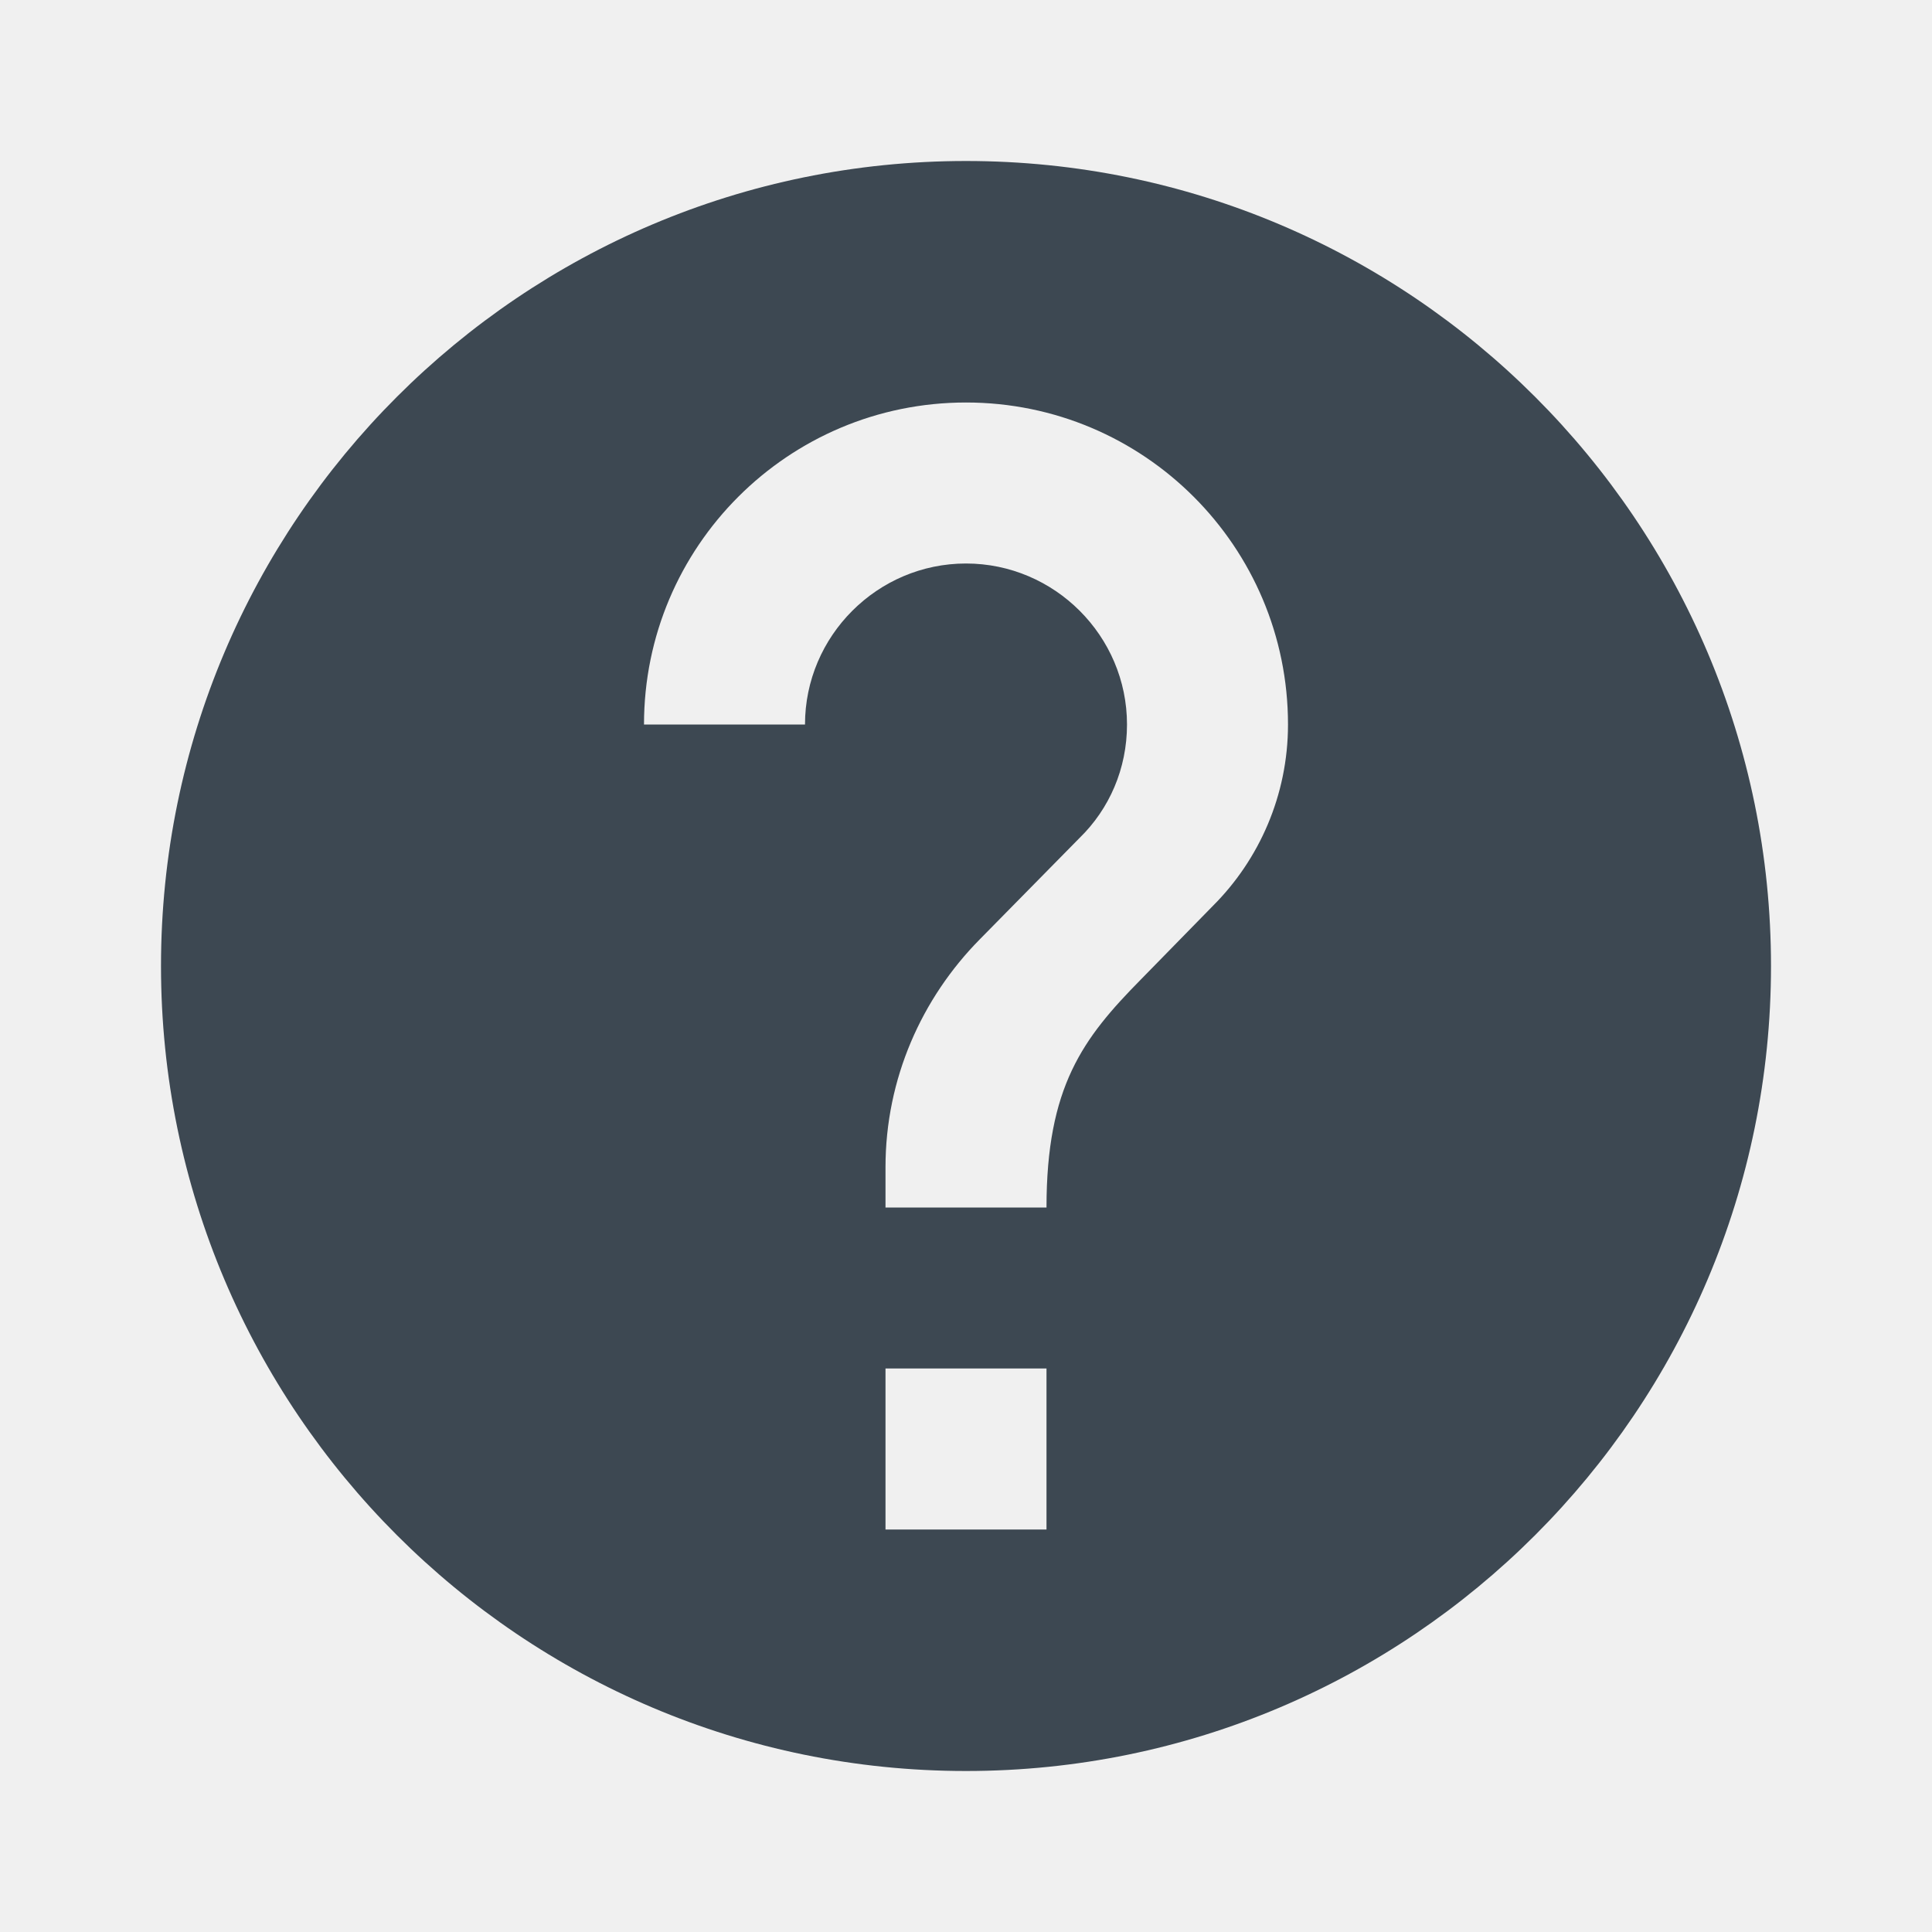
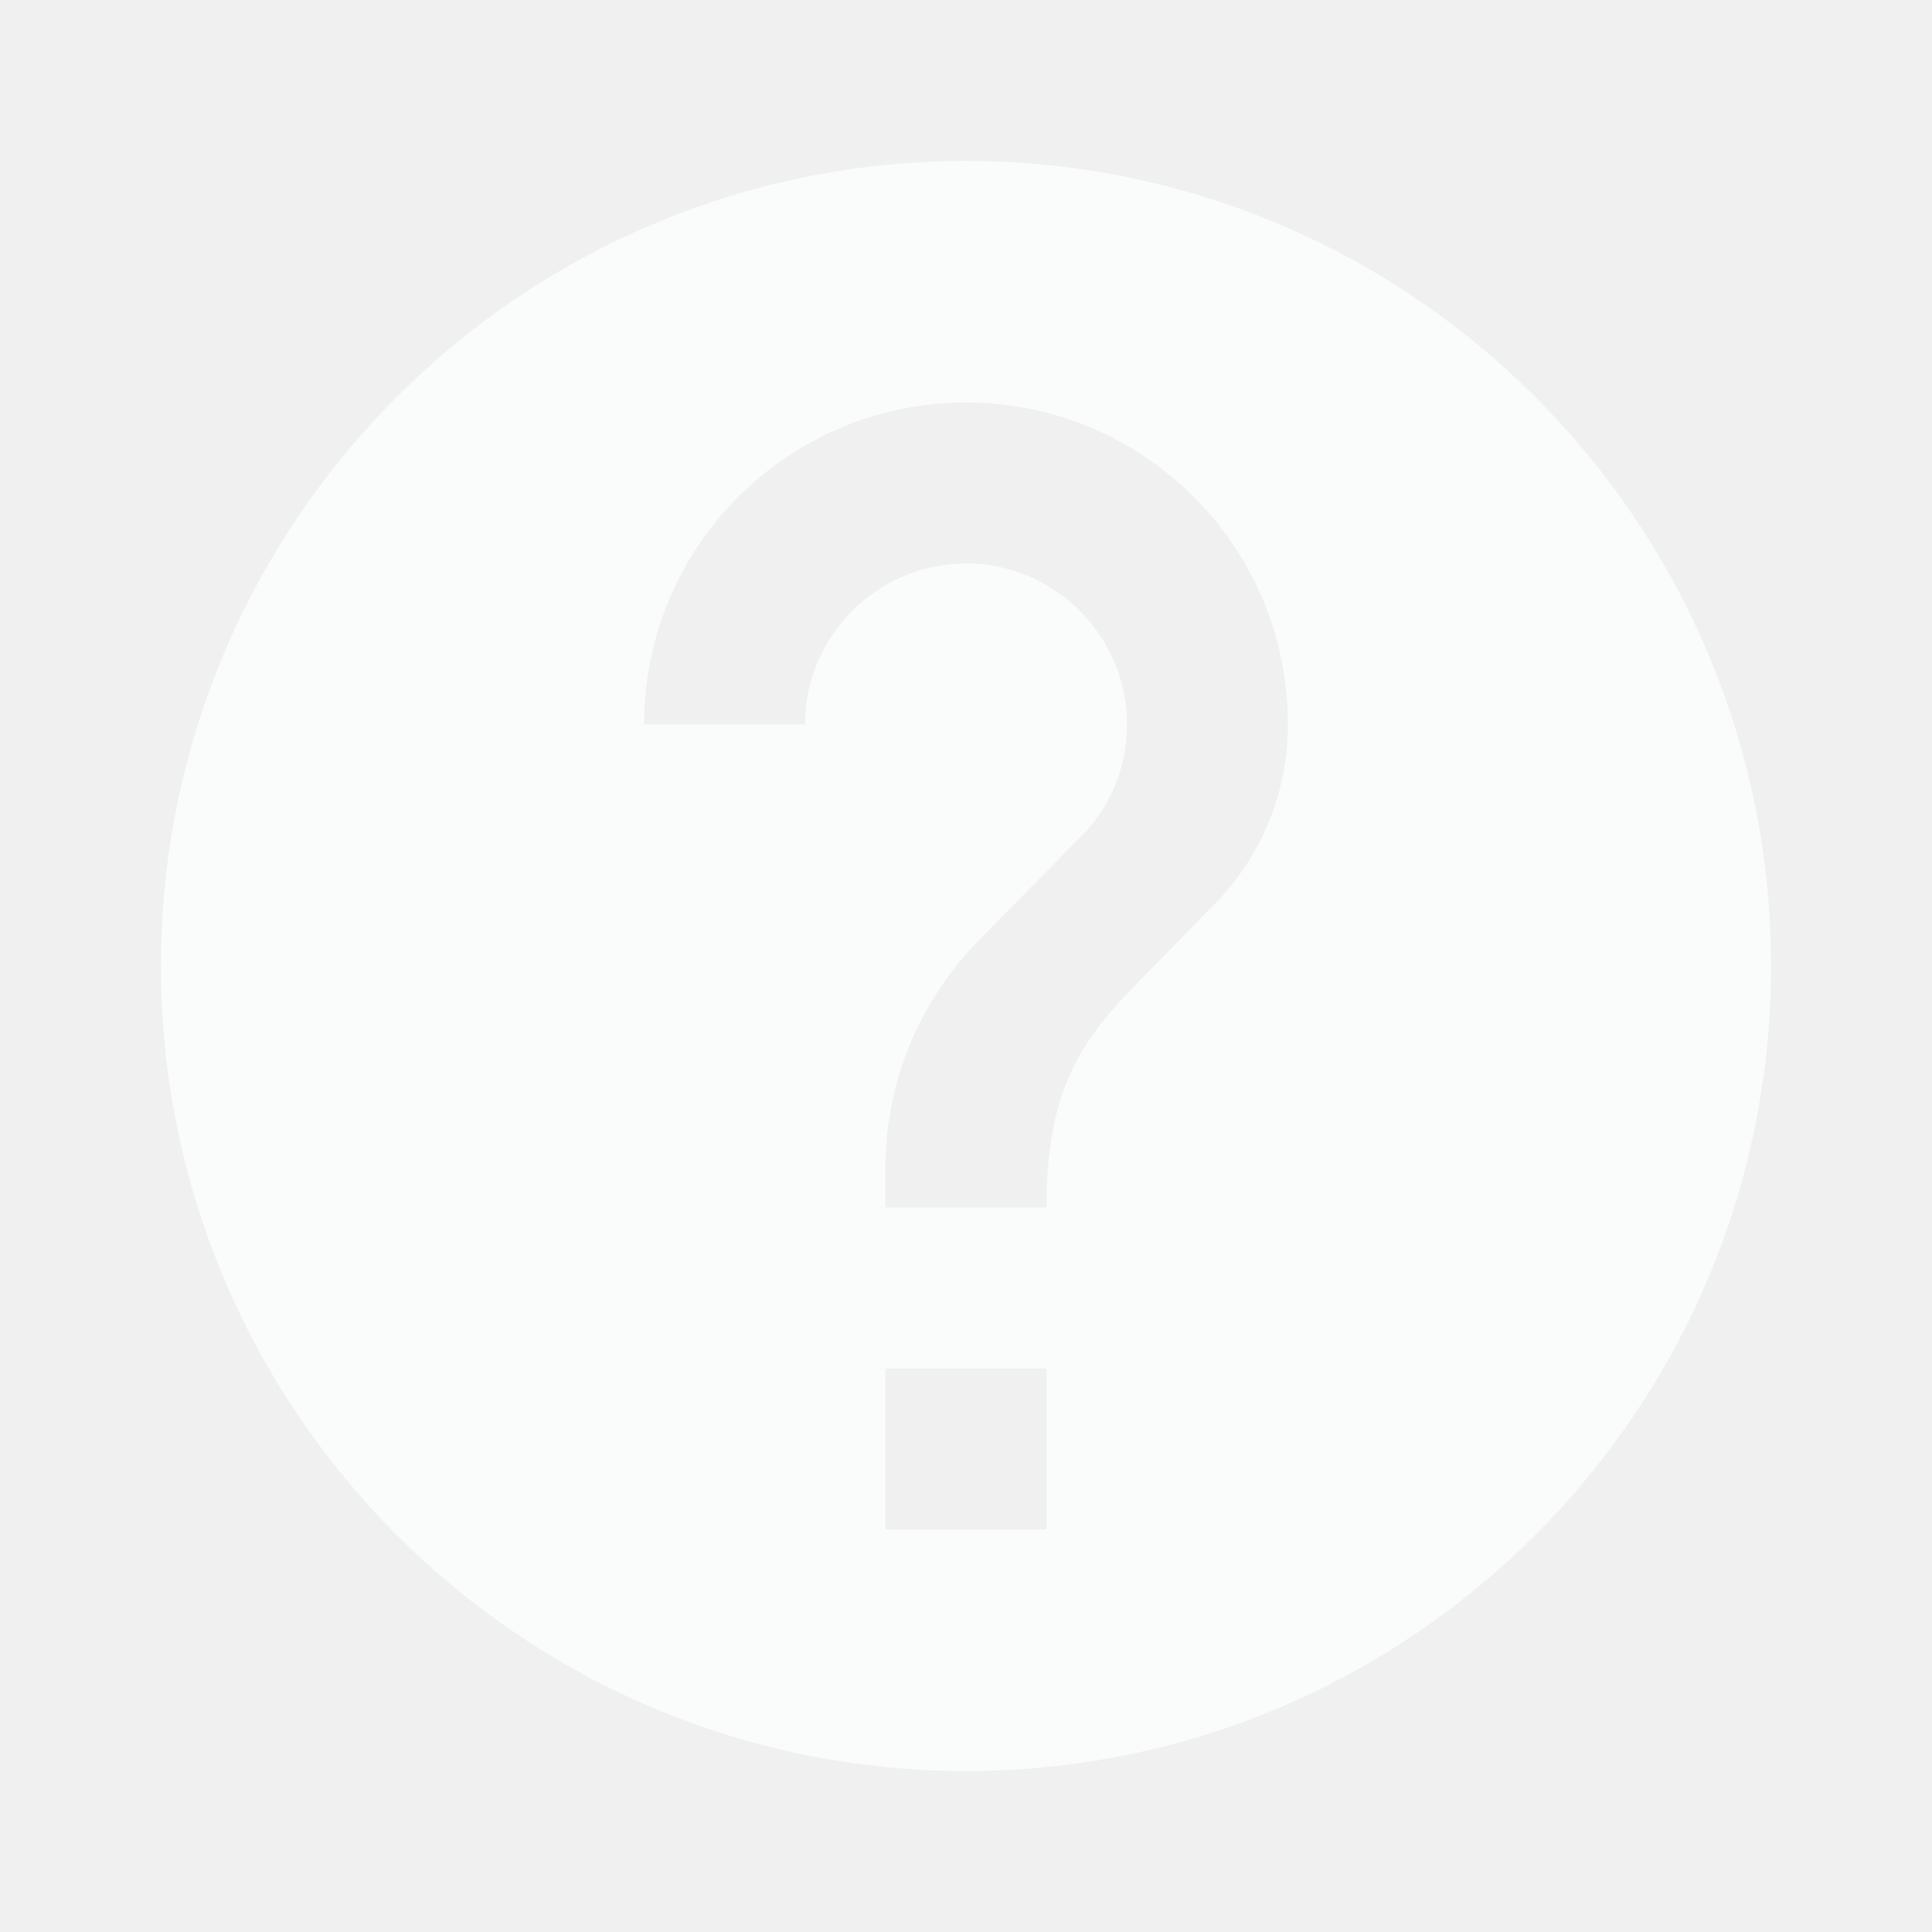
<svg xmlns="http://www.w3.org/2000/svg" width="24" height="24" fill="none" viewBox="0 0 24 24">
  <g clip-path="url(#a)">
-     <path fill="#3D4852" d="M12 2C6.48 2 2 6.48 2 12s4.48 10 10 10 10-4.48 10-10S17.52 2 12 2zm1 17h-2v-2h2v2zm2.07-7.75l-.9.92C13.45 12.9 13 13.5 13 15h-2v-.5c0-1.1.45-2.1 1.17-2.83l1.24-1.26c.37-.36.59-.86.59-1.41 0-1.1-.9-2-2-2s-2 .9-2 2H8c0-2.21 1.79-4 4-4s4 1.79 4 4c0 .88-.36 1.68-.93 2.25z" />
+     <path fill="#fafcfc" d="M12 2C6.48 2 2 6.48 2 12s4.48 10 10 10 10-4.48 10-10S17.52 2 12 2zm1 17h-2v-2h2v2zm2.07-7.75l-.9.92C13.45 12.9 13 13.5 13 15h-2v-.5c0-1.1.45-2.1 1.17-2.83l1.24-1.26c.37-.36.59-.86.59-1.41 0-1.1-.9-2-2-2s-2 .9-2 2H8c0-2.21 1.79-4 4-4s4 1.79 4 4c0 .88-.36 1.68-.93 2.25z" />
  </g>
  <defs>
    <clipPath id="a">
      <path fill="#fff" d="M0 0h24v24H0z" />
    </clipPath>
  </defs>
</svg>
